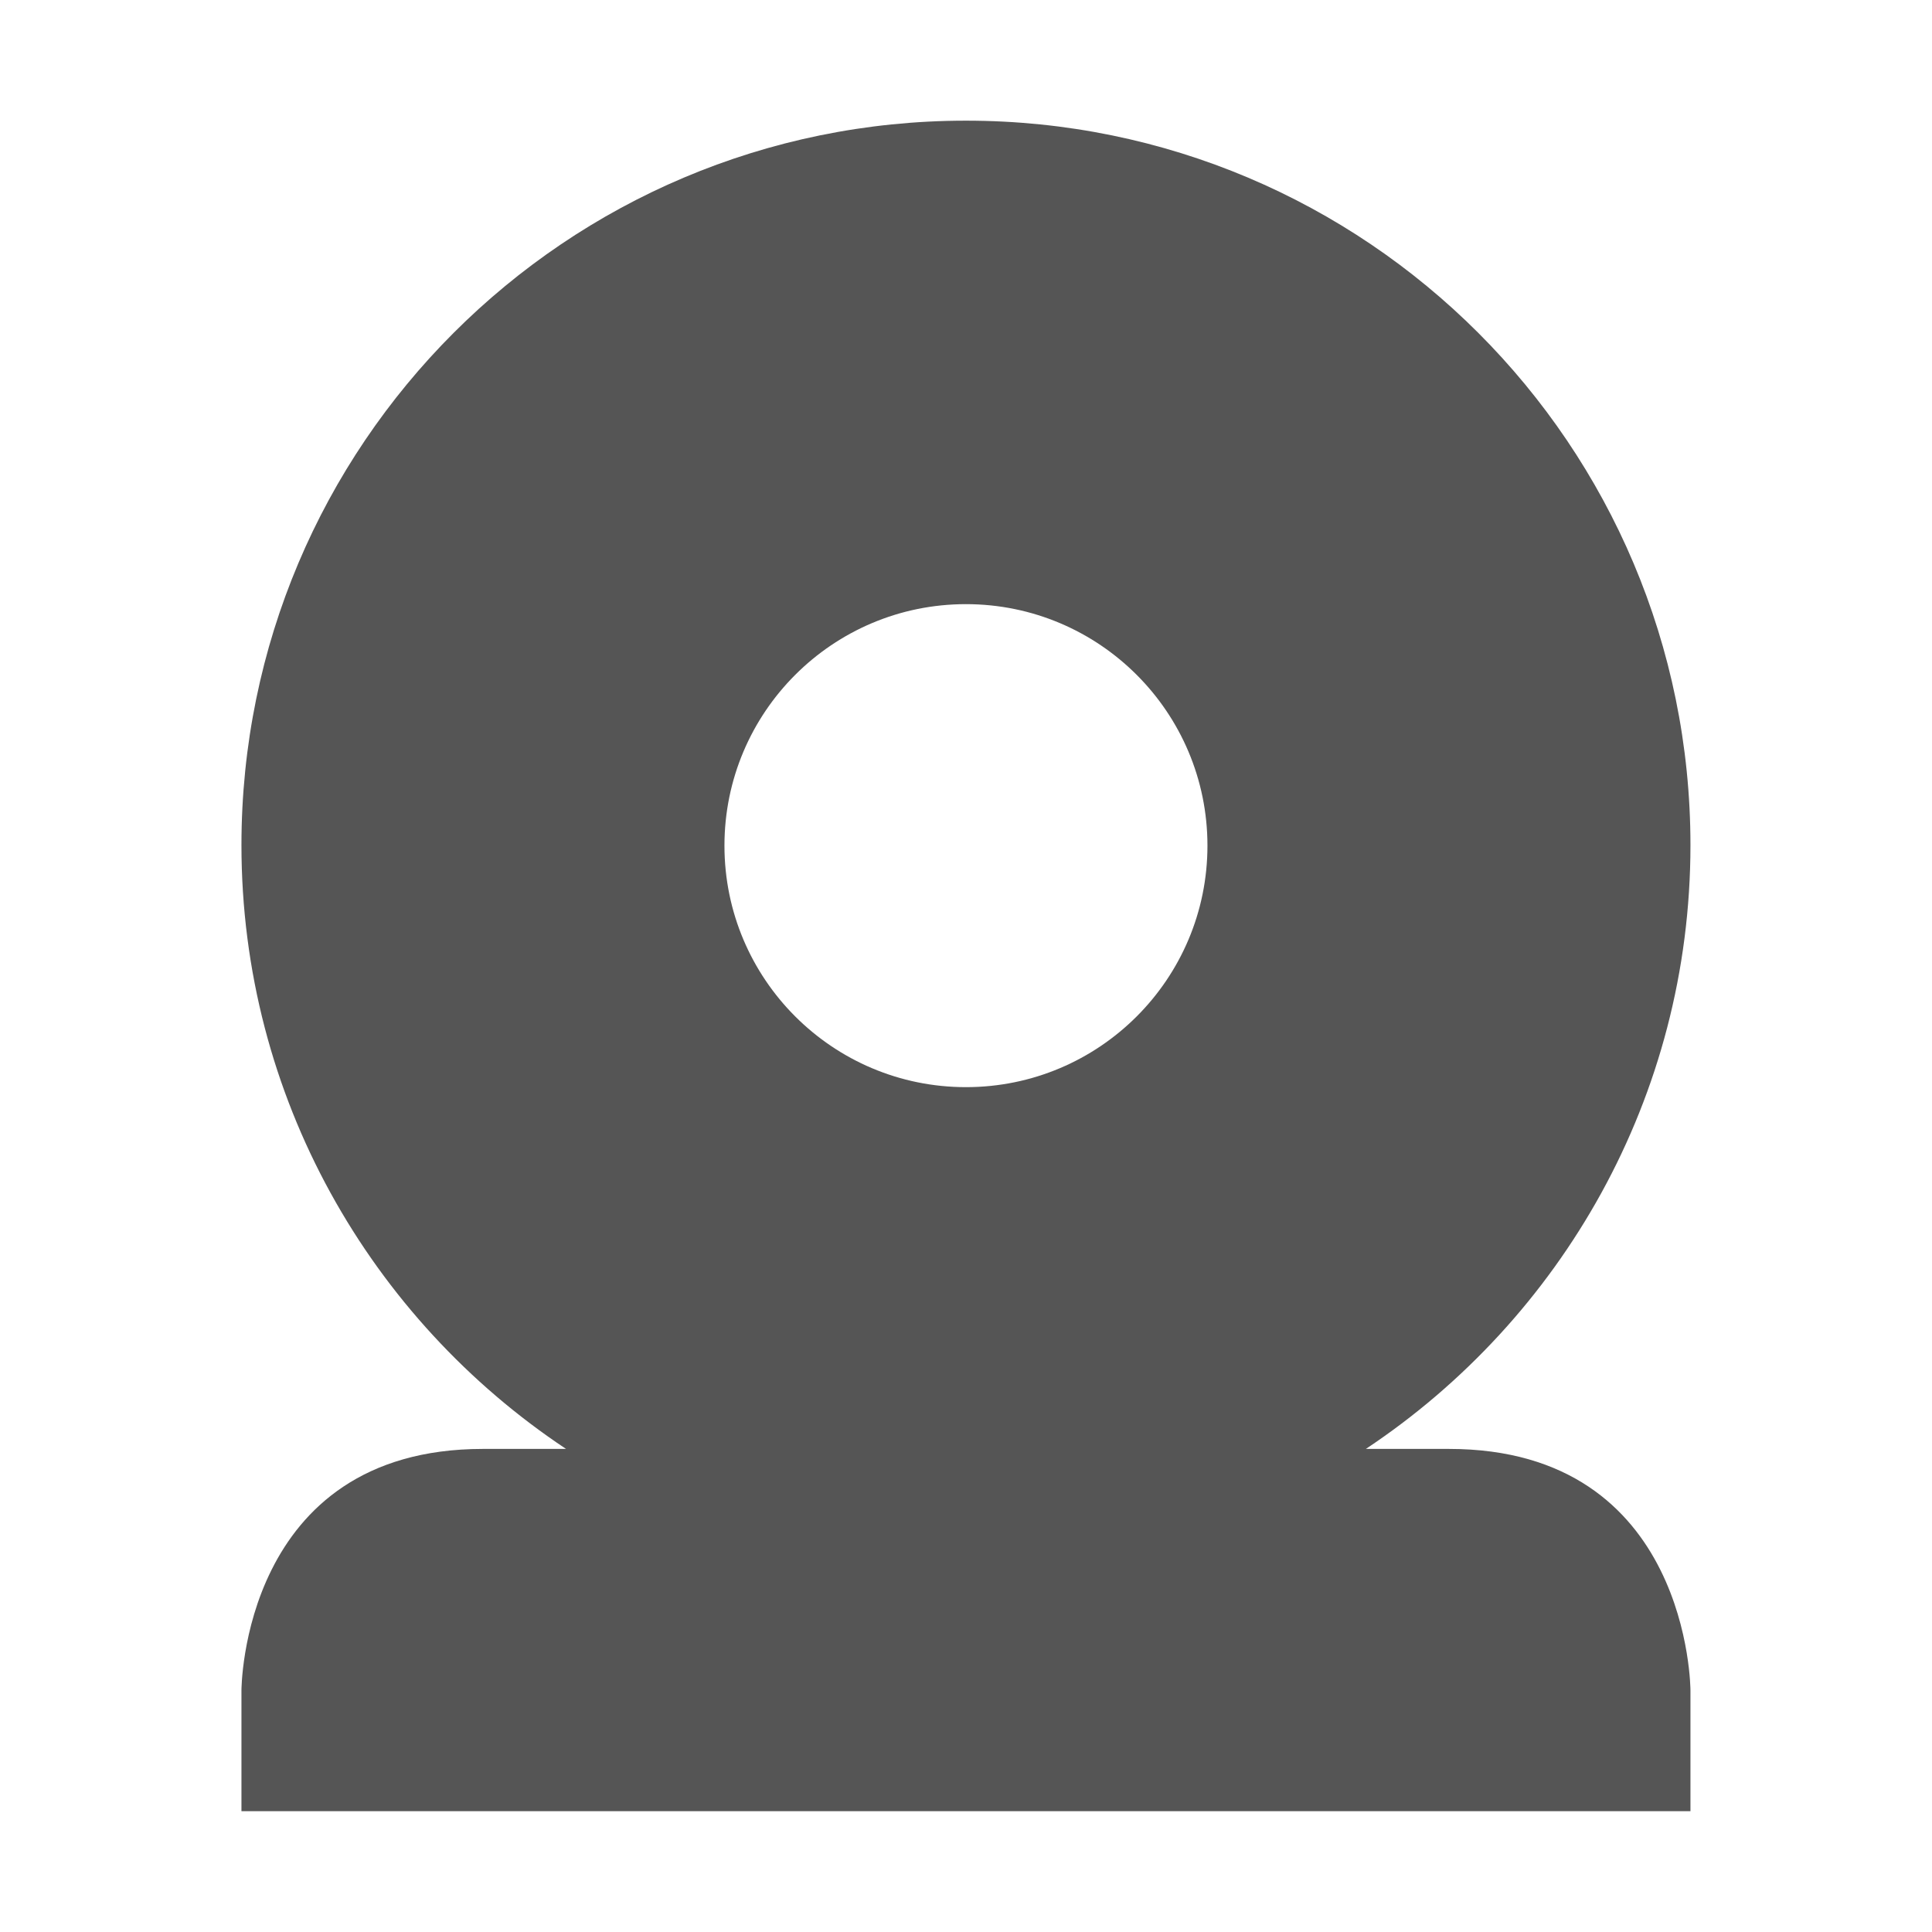
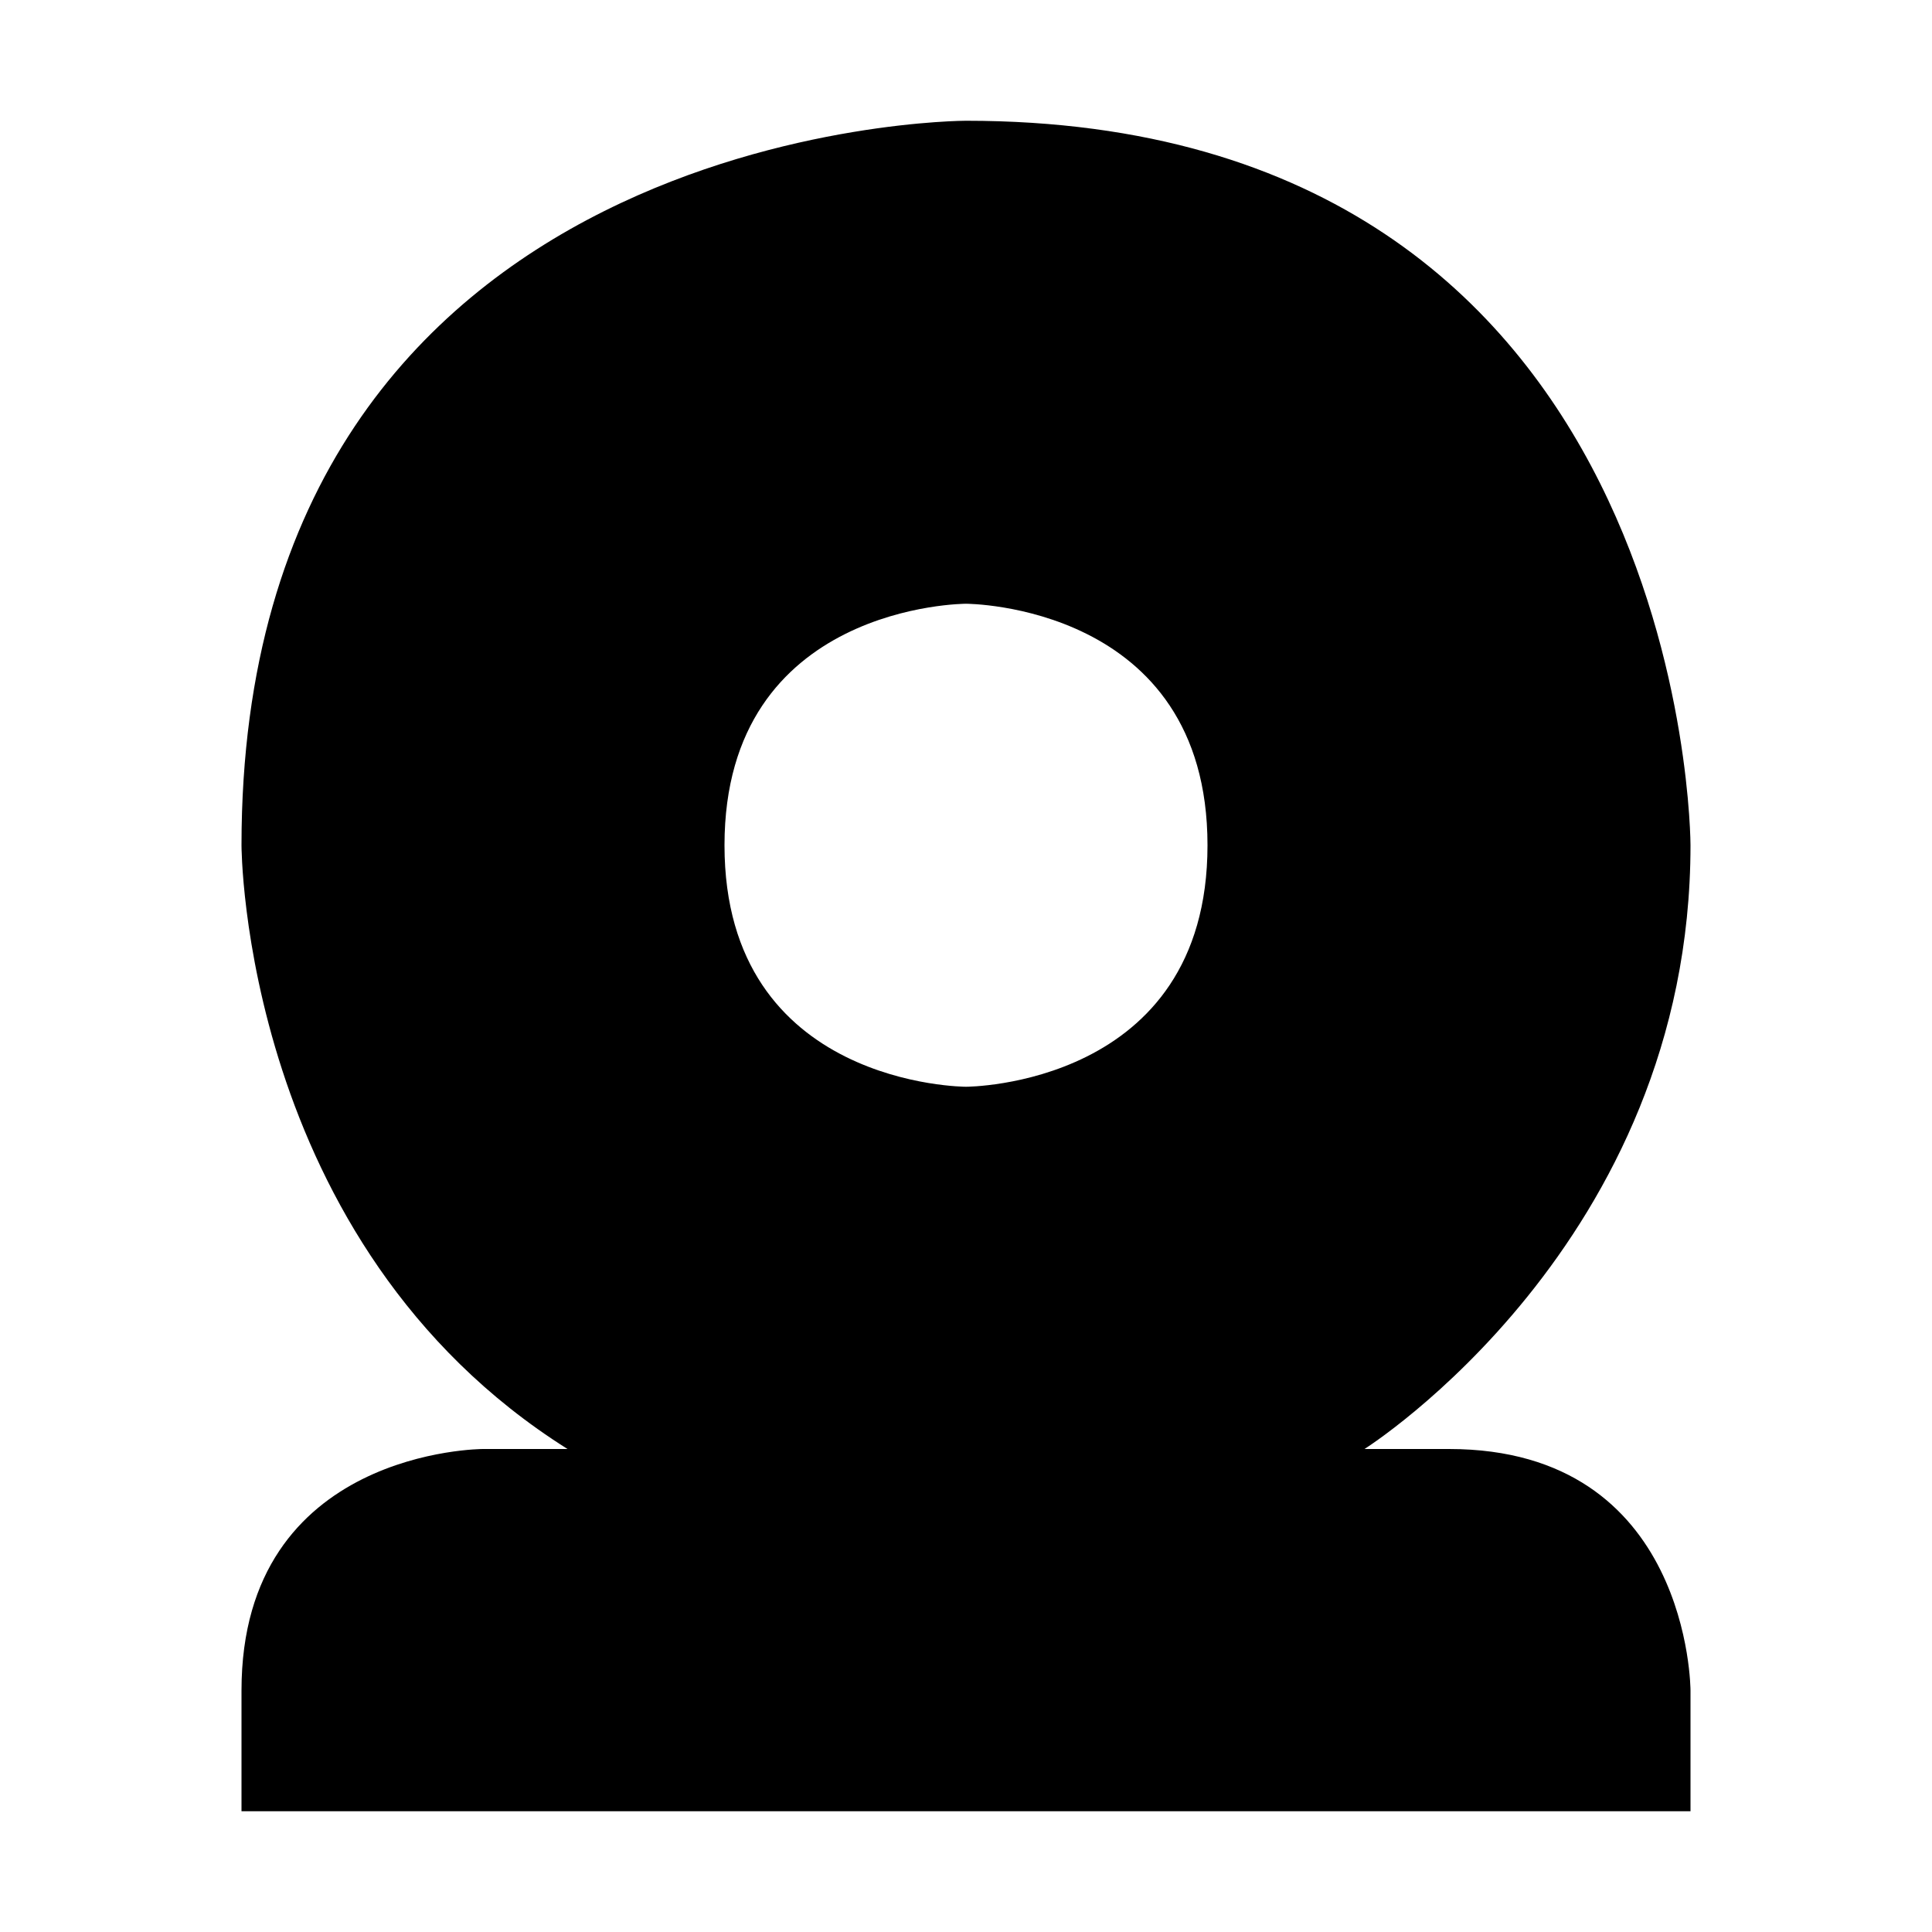
- <svg xmlns="http://www.w3.org/2000/svg" xmlns:ns1="http://www.openswatchbook.org/uri/2009/osb" height="16" id="svg7384" style="enable-background:new" version="1.1" width="16">
-   <defs id="defs7386">
-     <linearGradient id="linearGradient5606" ns1:paint="solid">
-       <stop id="stop5608" offset="0" style="stop-color:#000000;stop-opacity:1;" />
-     </linearGradient>
-     <filter id="filter7554" style="color-interpolation-filters:sRGB">
-       <feBlend id="feBlend7556" in2="BackgroundImage" mode="darken" />
-     </filter>
-   </defs>
-   <g id="layer9" style="display:inline" transform="translate(-305.0004,159.0033)" />
-   <g id="layer10" style="display:inline;filter:url(#filter7554)" transform="translate(-305.0004,159.0033)">
-     <path d="m 313,-158.004 c -3.314,0 -6,2.686 -6,6 0,2.087 1.071,3.925 2.688,5 l -0.688,0 c -2,0 -2,2 -2,2 l 0,1 12,0 0,-1 c 0,0 0,-2 -2,-2 l -0.688,0 c 1.617,-1.075 2.688,-2.913 2.688,-5 0,-3.314 -2.686,-6 -6,-6 z m 0,4.004 a 2,2 0 0 1 2,2 2,2 0 0 1 -2,2 2,2 0 0 1 -2,-2 2,2 0 0 1 2,-2 z" id="rect3048" style="fill:#555555;fill-opacity:1;stroke:none" />
-   </g>
-   <g id="layer1" style="display:inline" transform="translate(-64.00023,-457.9967)" />
-   <g id="layer14" style="display:inline" transform="translate(-305.0004,159.0033)" />
-   <g id="layer15" style="display:inline" transform="translate(-305.0004,159.0033)" />
-   <g id="g71291" style="display:inline" transform="translate(-305.0004,159.0033)" />
-   <g id="layer2" style="display:inline" transform="translate(-64.00023,-307.9967)" />
-   <g id="g6058" style="display:inline" transform="translate(-64.00023,-307.9967)" />
-   <g id="layer12" style="display:inline" transform="translate(-305.0004,159.0033)" />
+ <svg xmlns="http://www.w3.org/2000/svg" height="16" width="16">
+   <path d="m8 1s-6 0-6 6c0 0 0 3.3 2.7 5h-.7s-2 0-2 2v1h12v-1s0-2-2-2h-.7s2.7-1.7 2.7-5c0 0 0-6-6-6zm0 4s2 0 2 2-2 2-2 2-2 0-2-2 2-2 2-2z" />
</svg>
